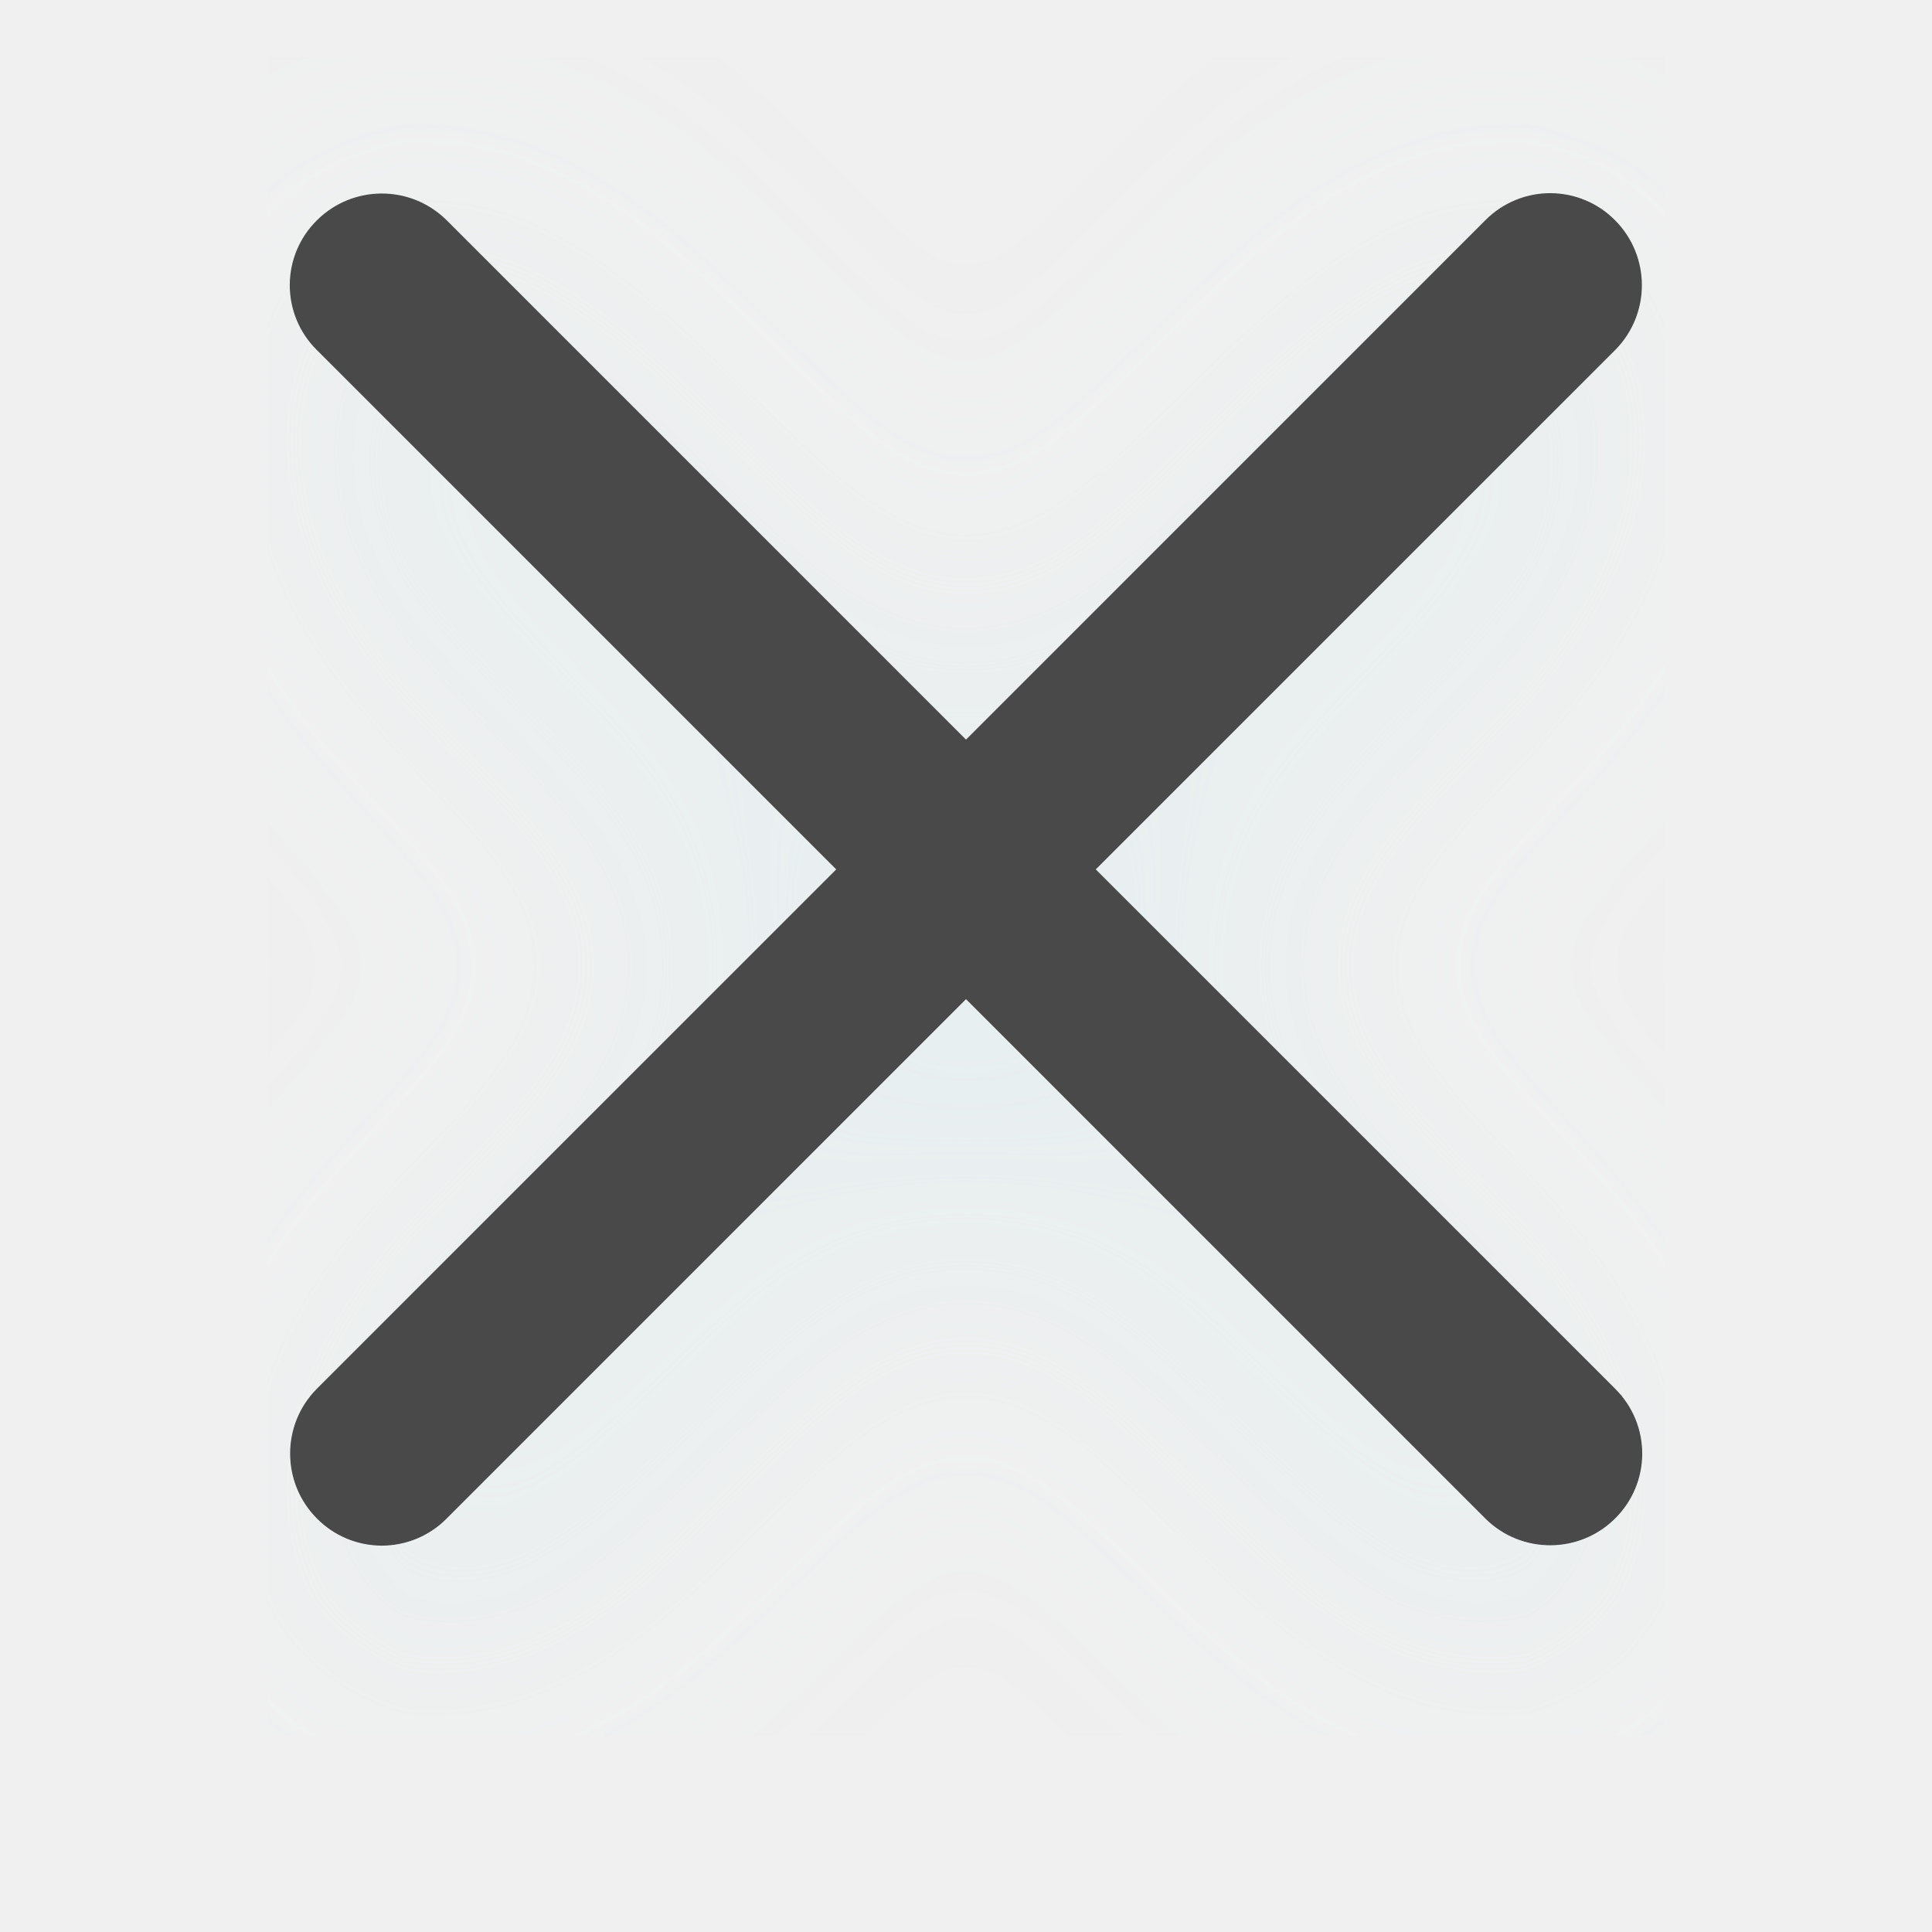
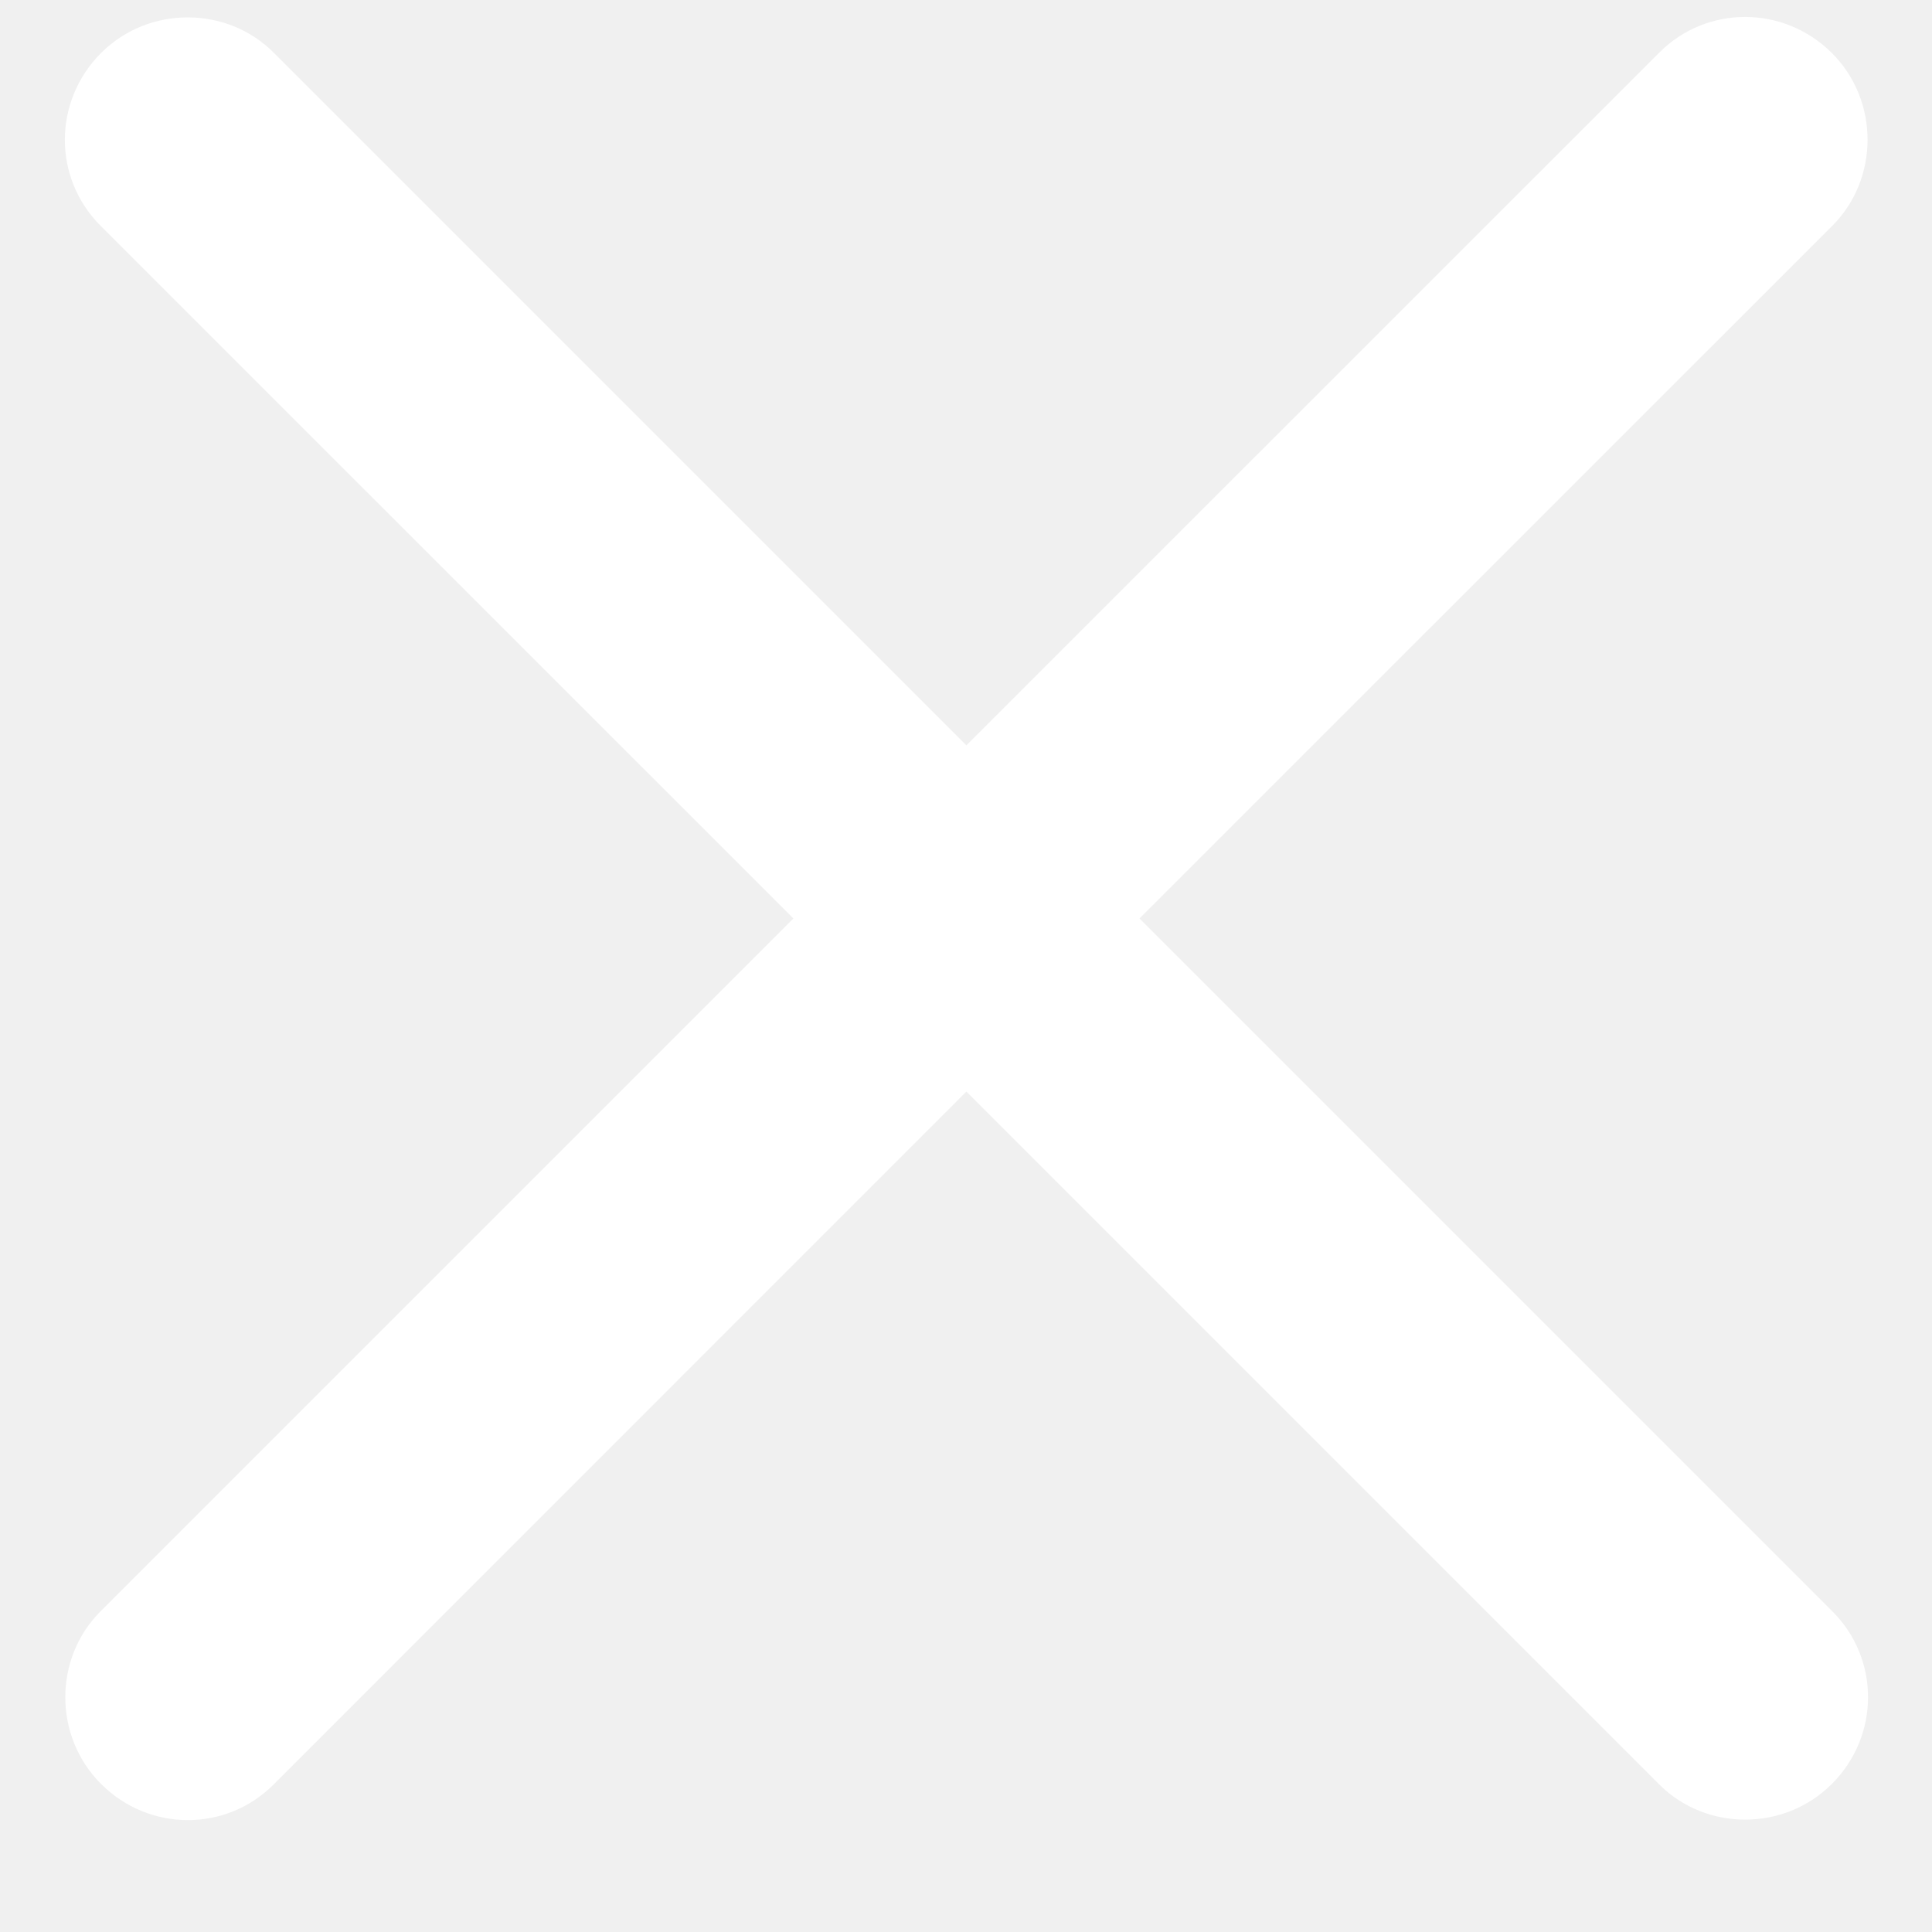
- <svg xmlns="http://www.w3.org/2000/svg" width="20" height="20" viewBox="0 0 20 20">
-   <defs>
-     <filter id="a" width="103.2%" height="124%" x="-1.6%" filterUnits="objectBoundingBox">
-       <feMorphology in="SourceAlpha" operator="dilate" radius="1" result="shadowSpreadOuter1" />
-       <feOffset dy="1" in="shadowSpreadOuter1" result="shadowOffsetOuter1" />
-       <feGaussianBlur in="shadowOffsetOuter1" result="shadowBlurOuter1" stdDeviation="1.5" />
-       <feComposite in="shadowBlurOuter1" in2="SourceAlpha" operator="out" result="shadowBlurOuter1" />
-       <feColorMatrix in="shadowBlurOuter1" result="shadowMatrixOuter1" values="0 0 0 0 0.702 0 0 0 0 0.847 0 0 0 0 0.882 0 0 0 0.5 0" />
-       <feMerge>
-         <feMergeNode in="shadowMatrixOuter1" />
-         <feMergeNode in="SourceGraphic" />
-       </feMerge>
-     </filter>
-   </defs>
-   <path fill="#4A4A4A" fill-rule="evenodd" d="M27 23.656l5.38-5.38a.944.944 0 0 1 1.34.005.953.953 0 0 1 .005 1.338L28.344 25l5.38 5.38a.944.944 0 0 1-.005 1.34.953.953 0 0 1-1.338.005L27 26.344l-5.38 5.38a.944.944 0 0 1-1.34-.005.953.953 0 0 1-.005-1.338L25.656 25l-5.38-5.38a.944.944 0 0 1 .005-1.34.953.953 0 0 1 1.338-.005L27 23.656z" filter="url(#a)" transform="translate(-17 -16)" />
+ <svg xmlns="http://www.w3.org/2000/svg" width="15px" height="15px" viewBox="0 0 15 15" version="1.1">
+   <defs />
+   <g id="Current-Version" stroke="none" stroke-width="1" fill="none" fill-rule="evenodd">
+     <path d="M7.503,5.787 L12.884,0.407 C13.252,0.039 13.849,0.039 14.223,0.412 C14.594,0.783 14.588,1.39 14.228,1.751 L8.847,7.131 L14.228,12.512 C14.596,12.88 14.596,13.477 14.223,13.85 C13.851,14.222 13.245,14.216 12.884,13.856 L7.503,8.475 L2.123,13.856 C1.755,14.224 1.158,14.224 0.784,13.85 C0.413,13.479 0.418,12.873 0.779,12.512 L6.16,7.131 L0.779,1.751 C0.411,1.382 0.411,0.786 0.784,0.412 C1.155,0.041 1.762,0.046 2.123,0.407 L7.503,5.787 Z" id="Ic_close" fill="#FFFFFF" />
+   </g>
</svg>
